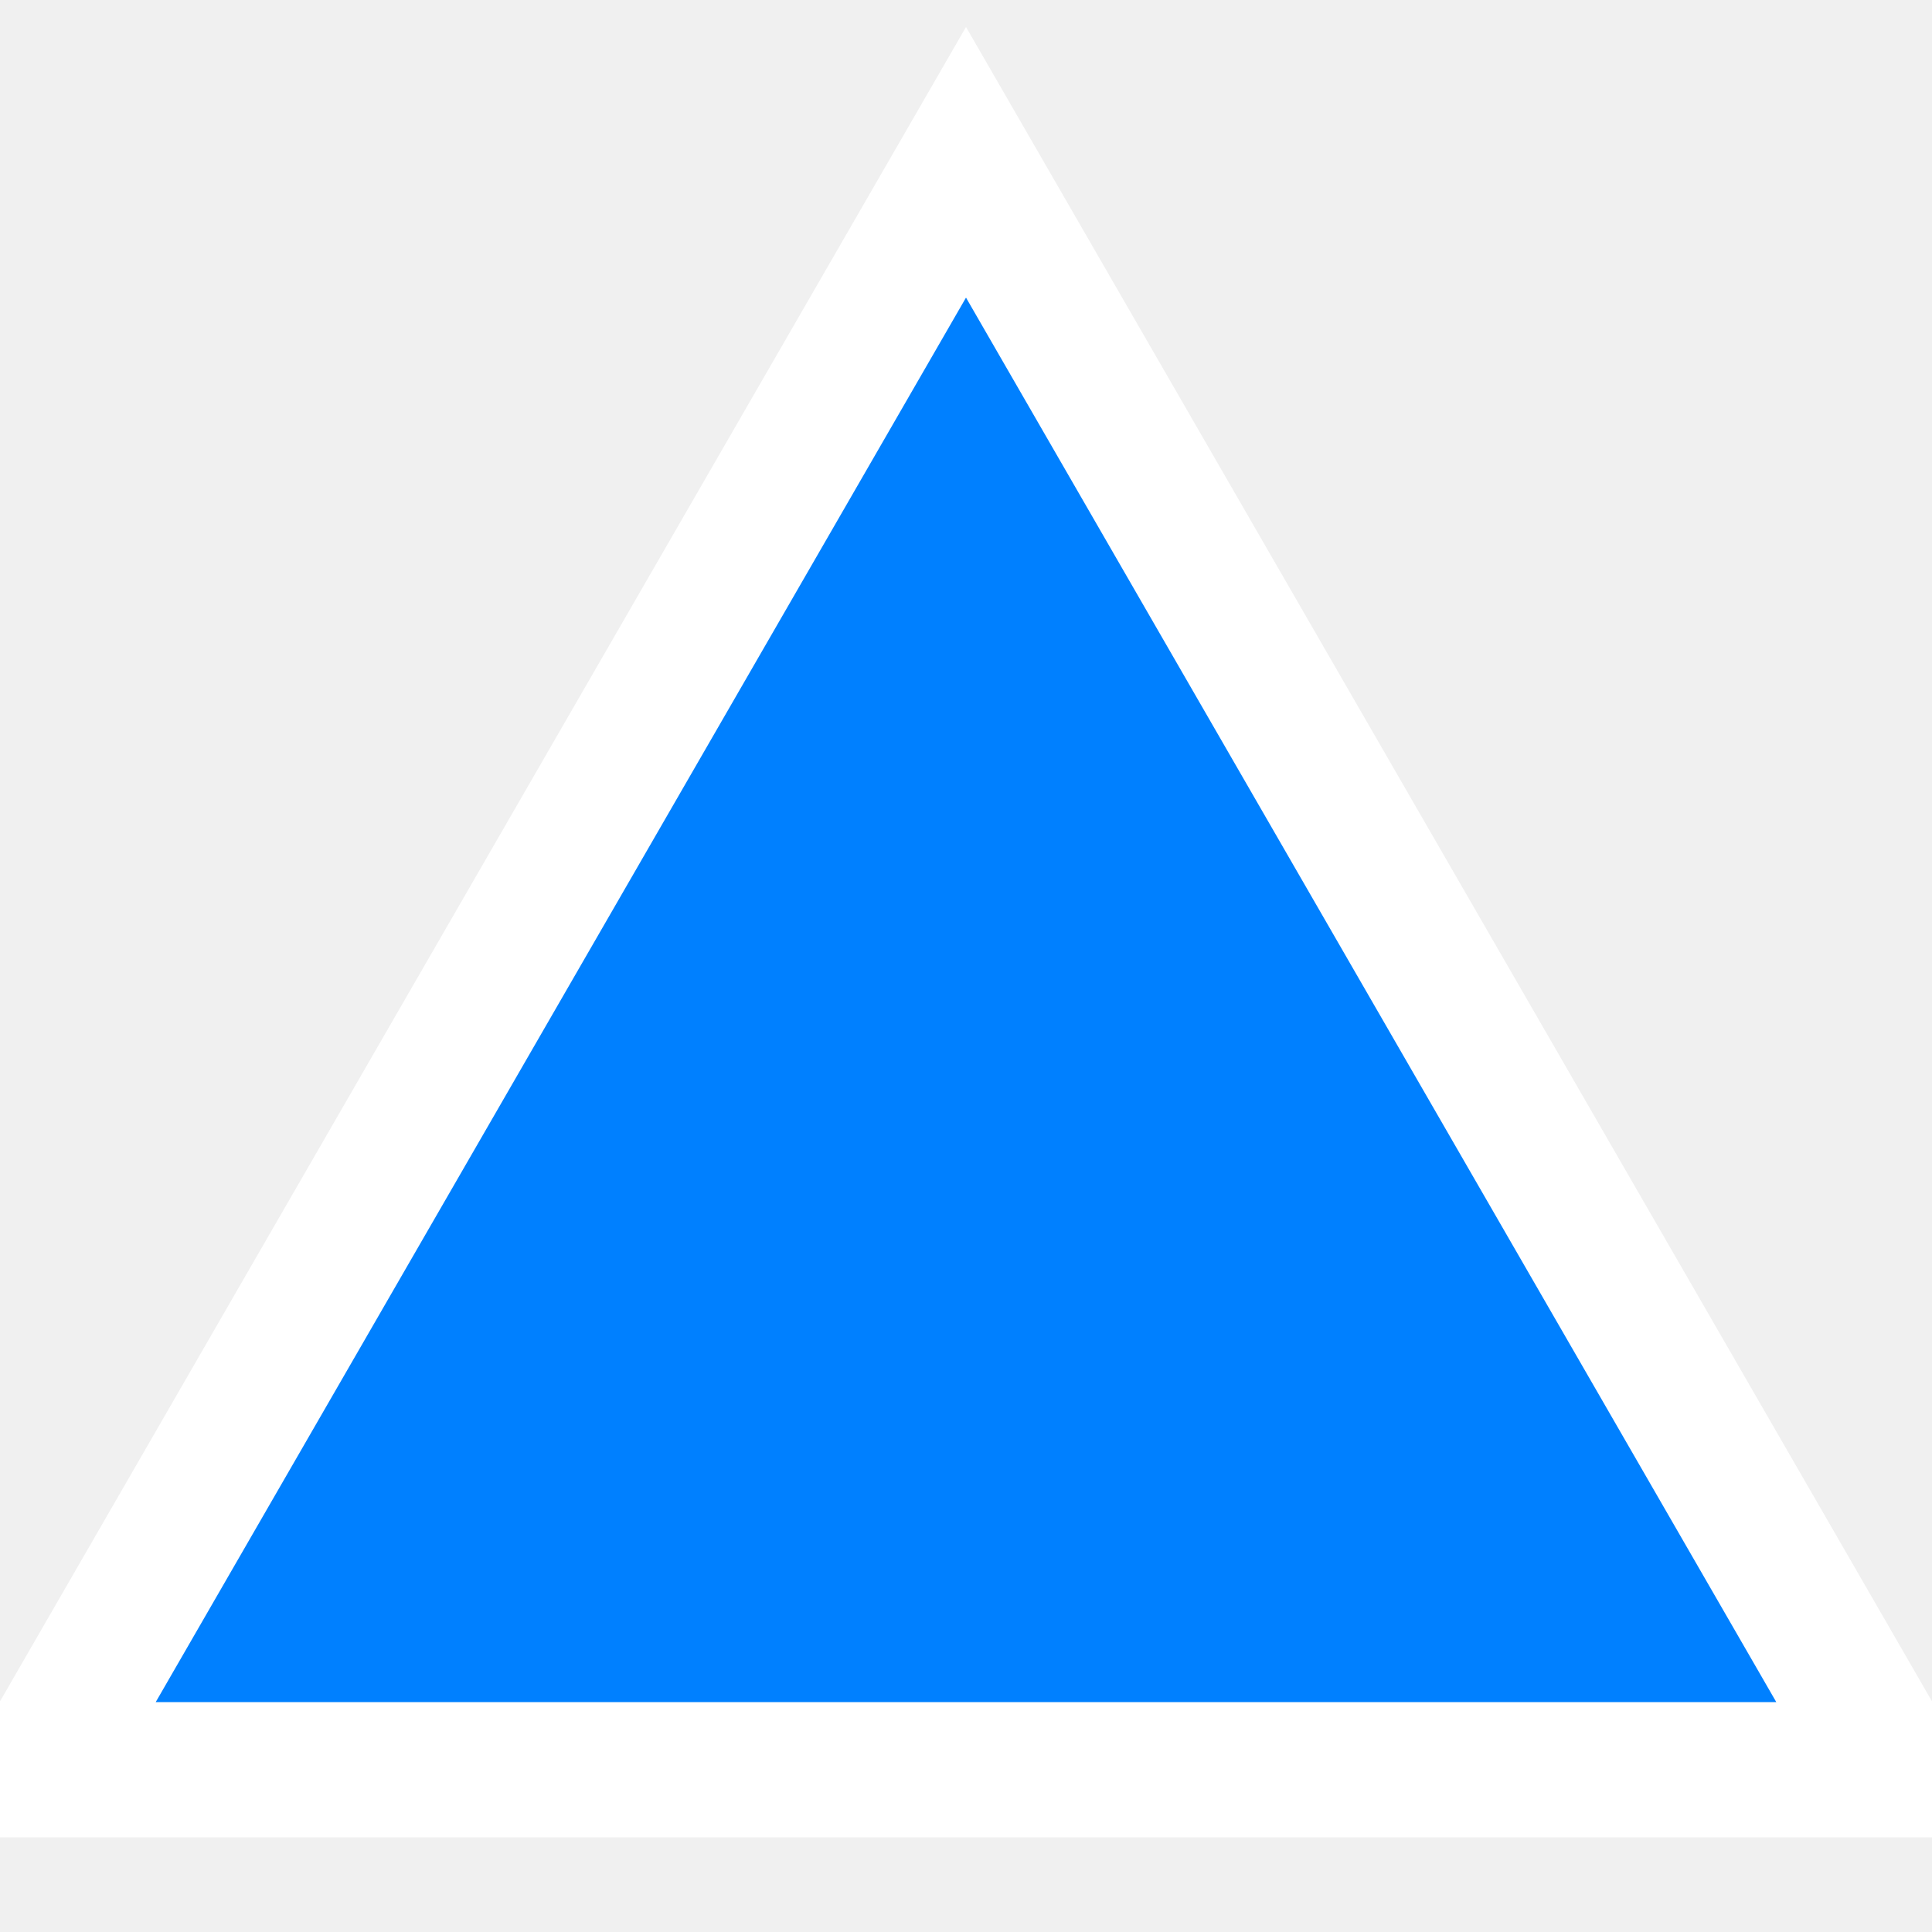
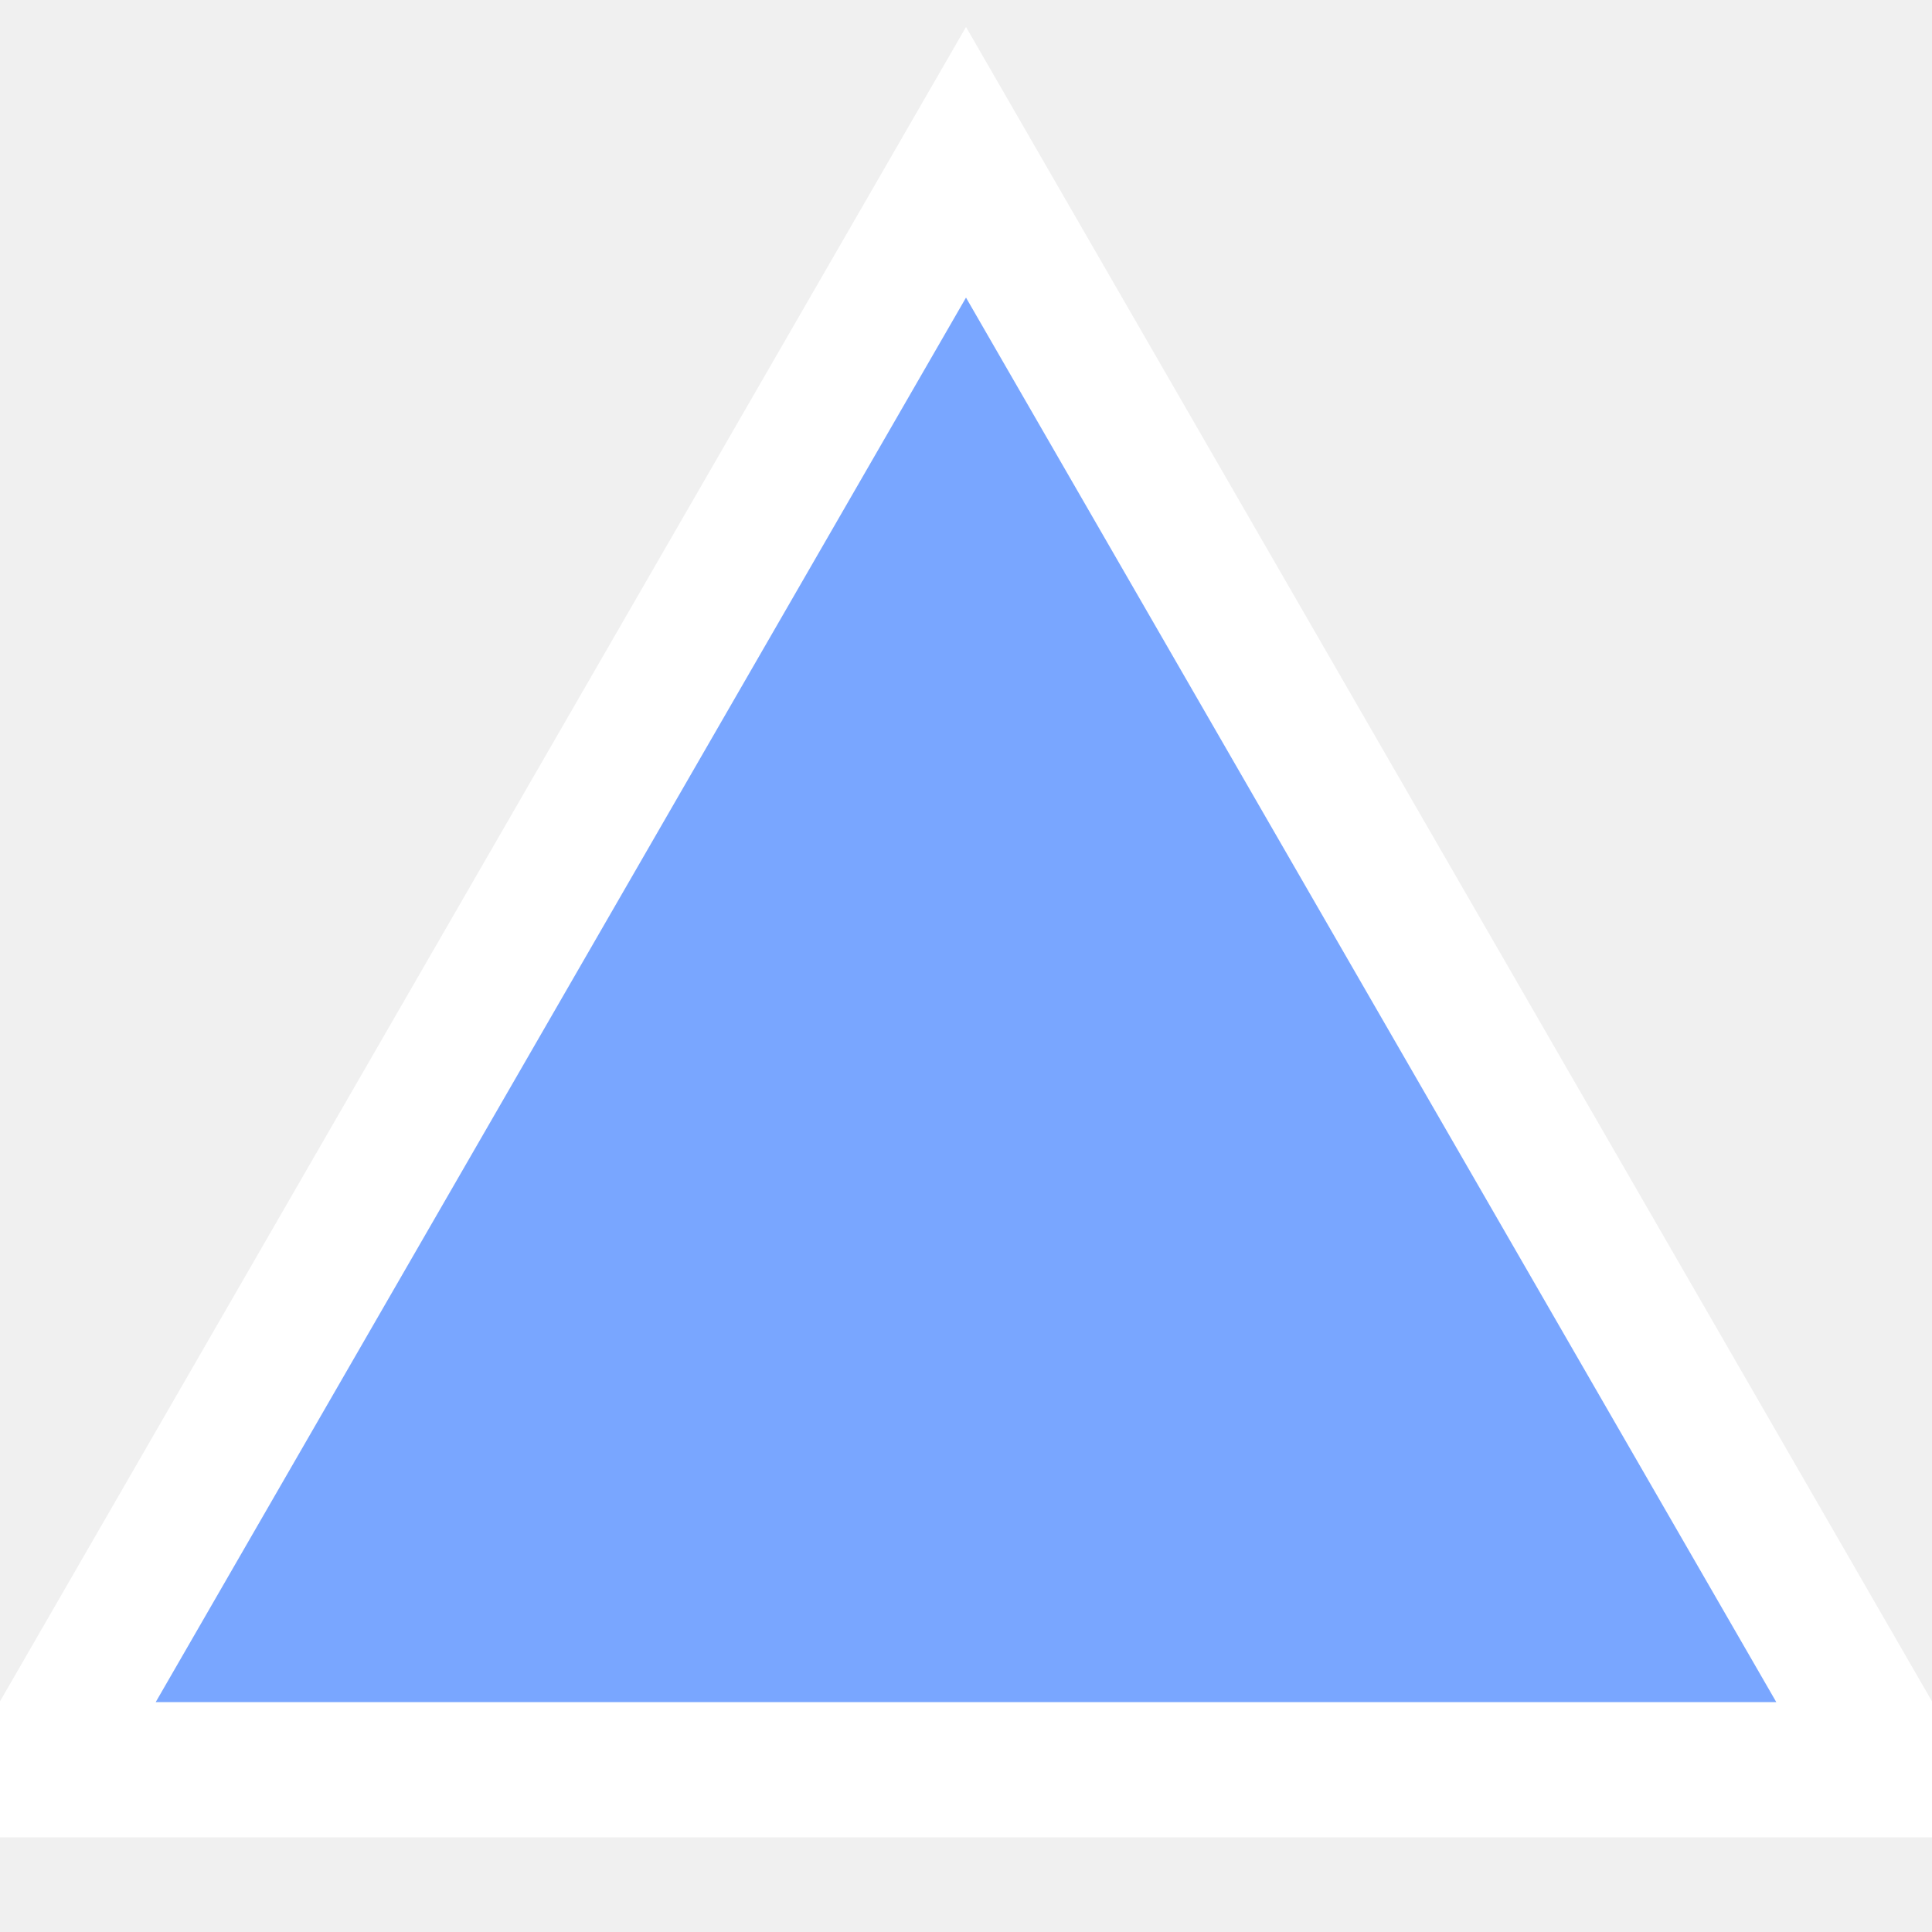
<svg xmlns="http://www.w3.org/2000/svg" id="Untitled-Page%201" viewBox="0 0 500 500" style="background-color:#ffffff00" version="1.1" xml:space="preserve" x="0px" y="0px" width="500px" height="500px">
  <g id="Layer%201">
-     <path id="Polygon" d="M 250 42 L 490 458 L 10 458 L 250 42 Z" stroke="#ffffff" stroke-width="35" fill="#0080ff" />
+     <path id="Polygon" d="M 250 42 L 490 458 L 10 458 L 250 42 Z" stroke="#ffffff" stroke-width="35" fill="#79a6ff" />
  </g>
</svg>
